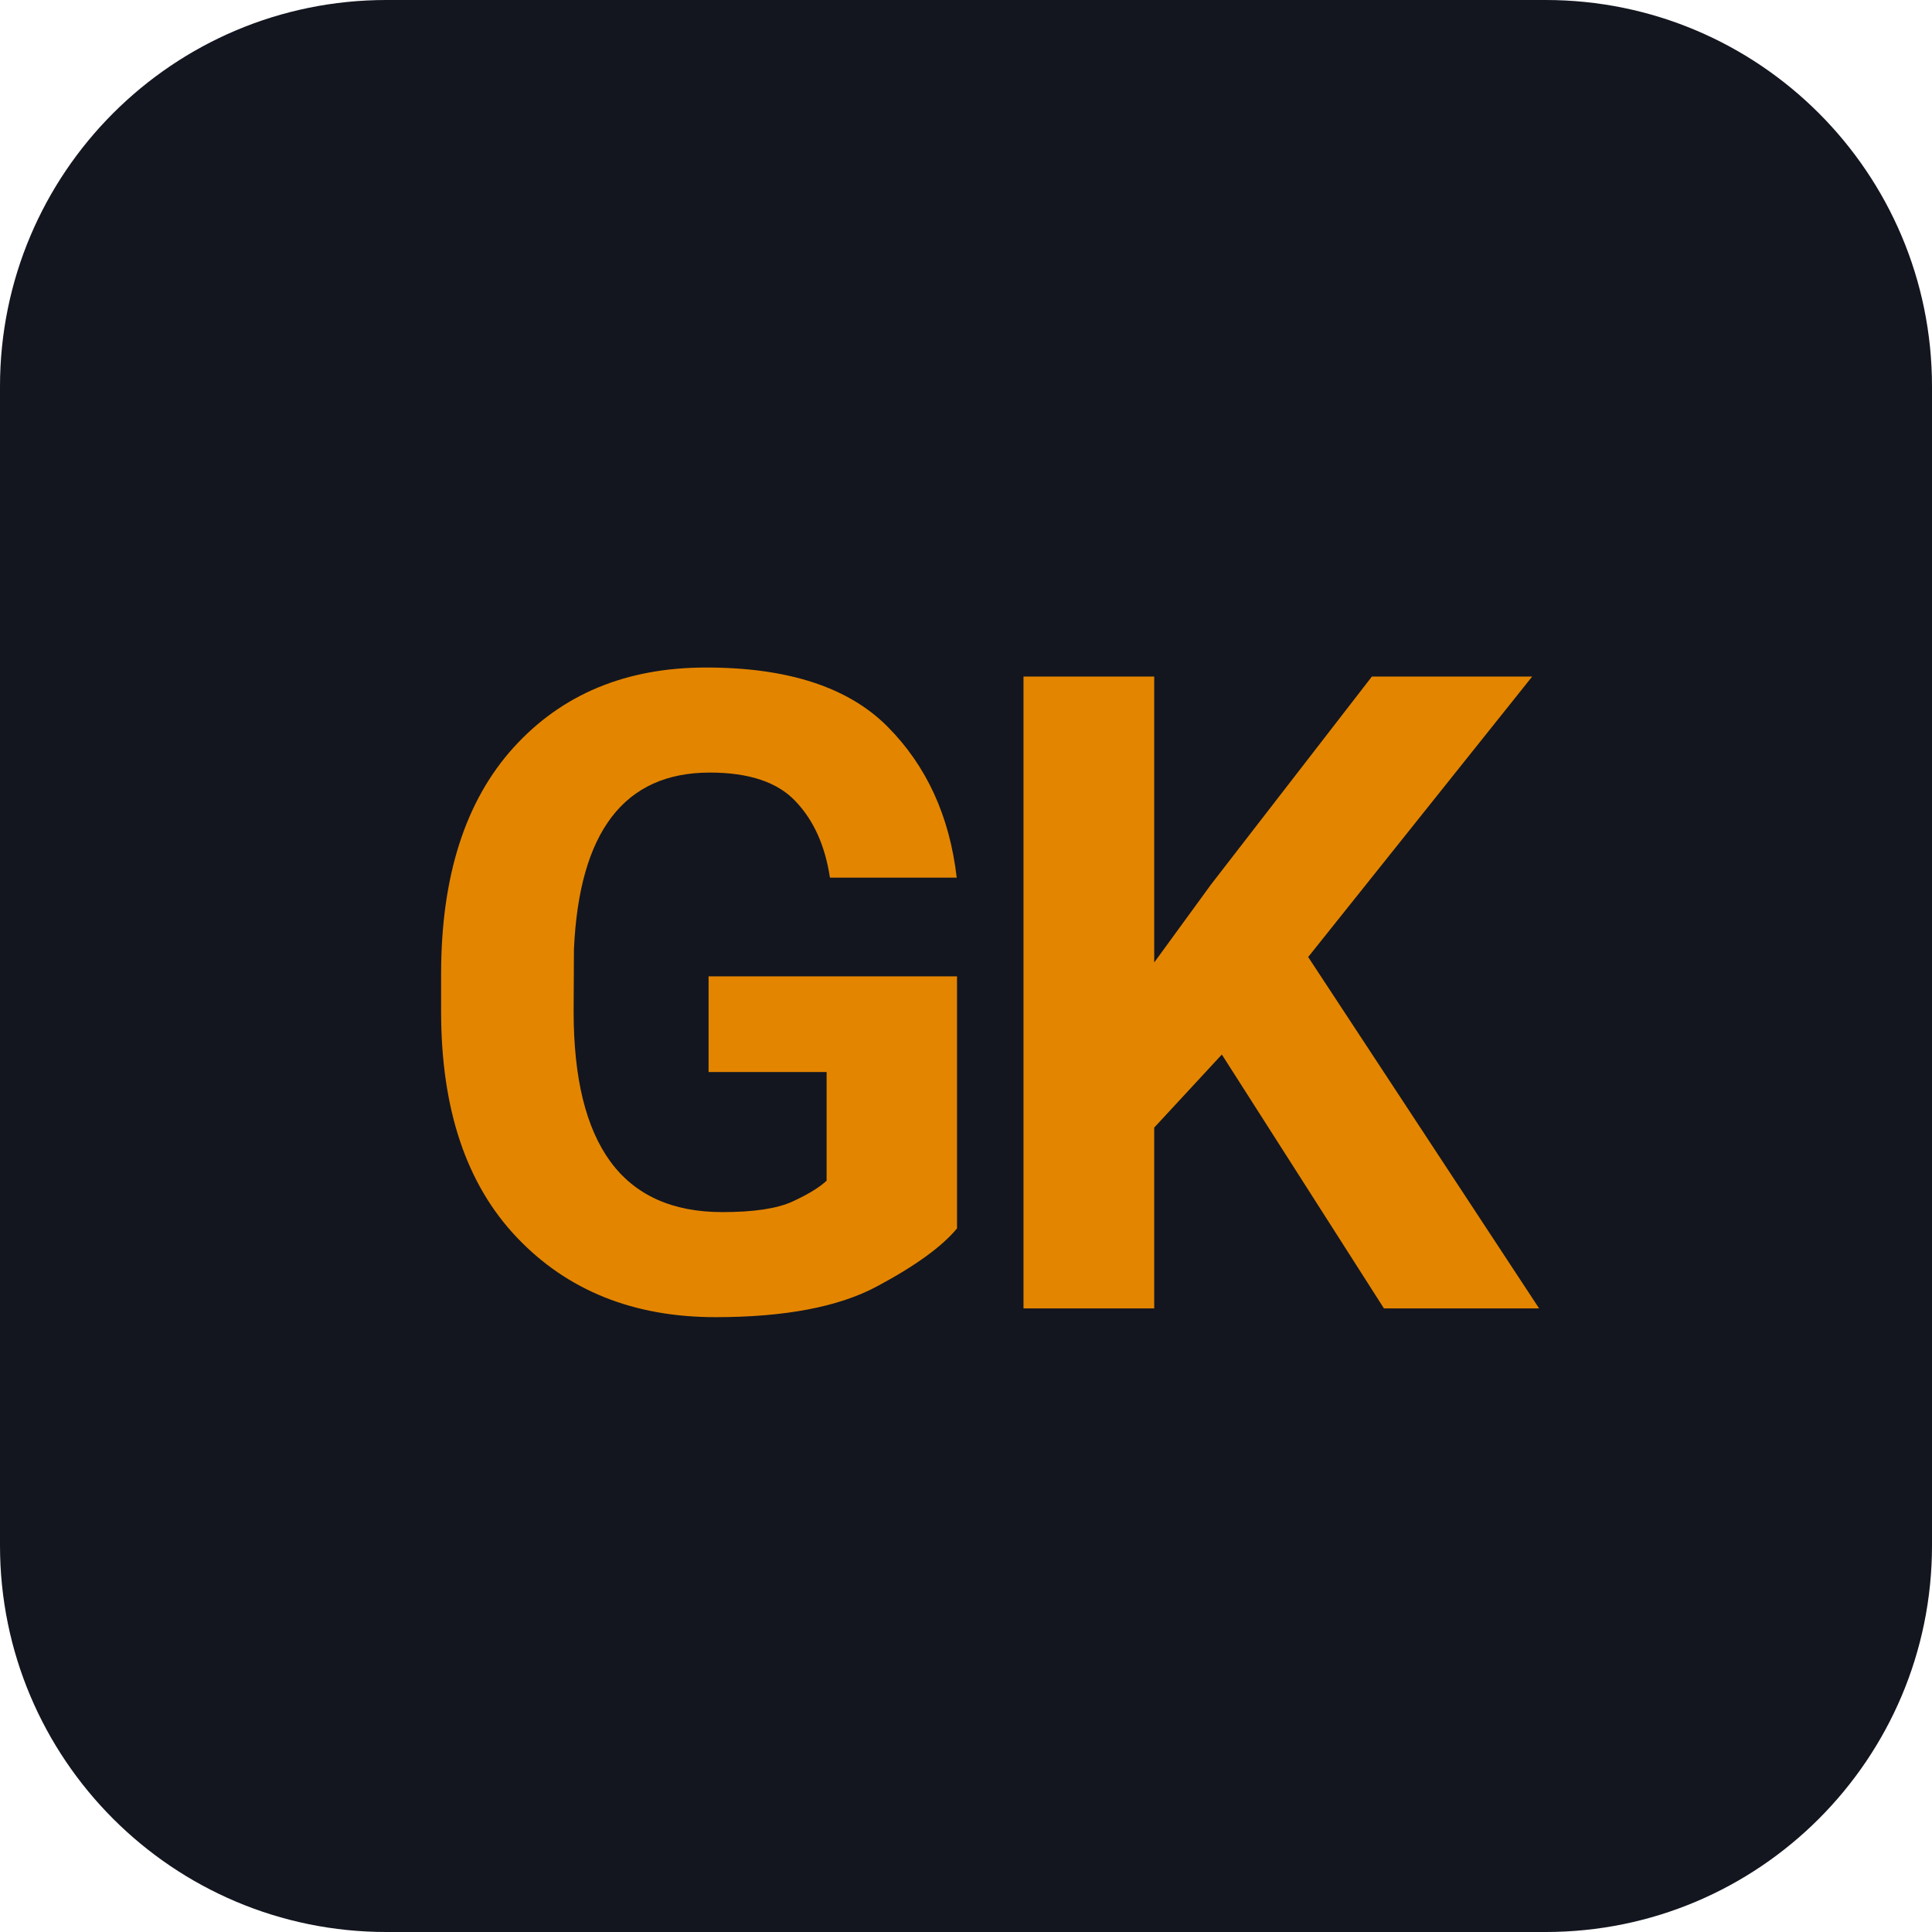
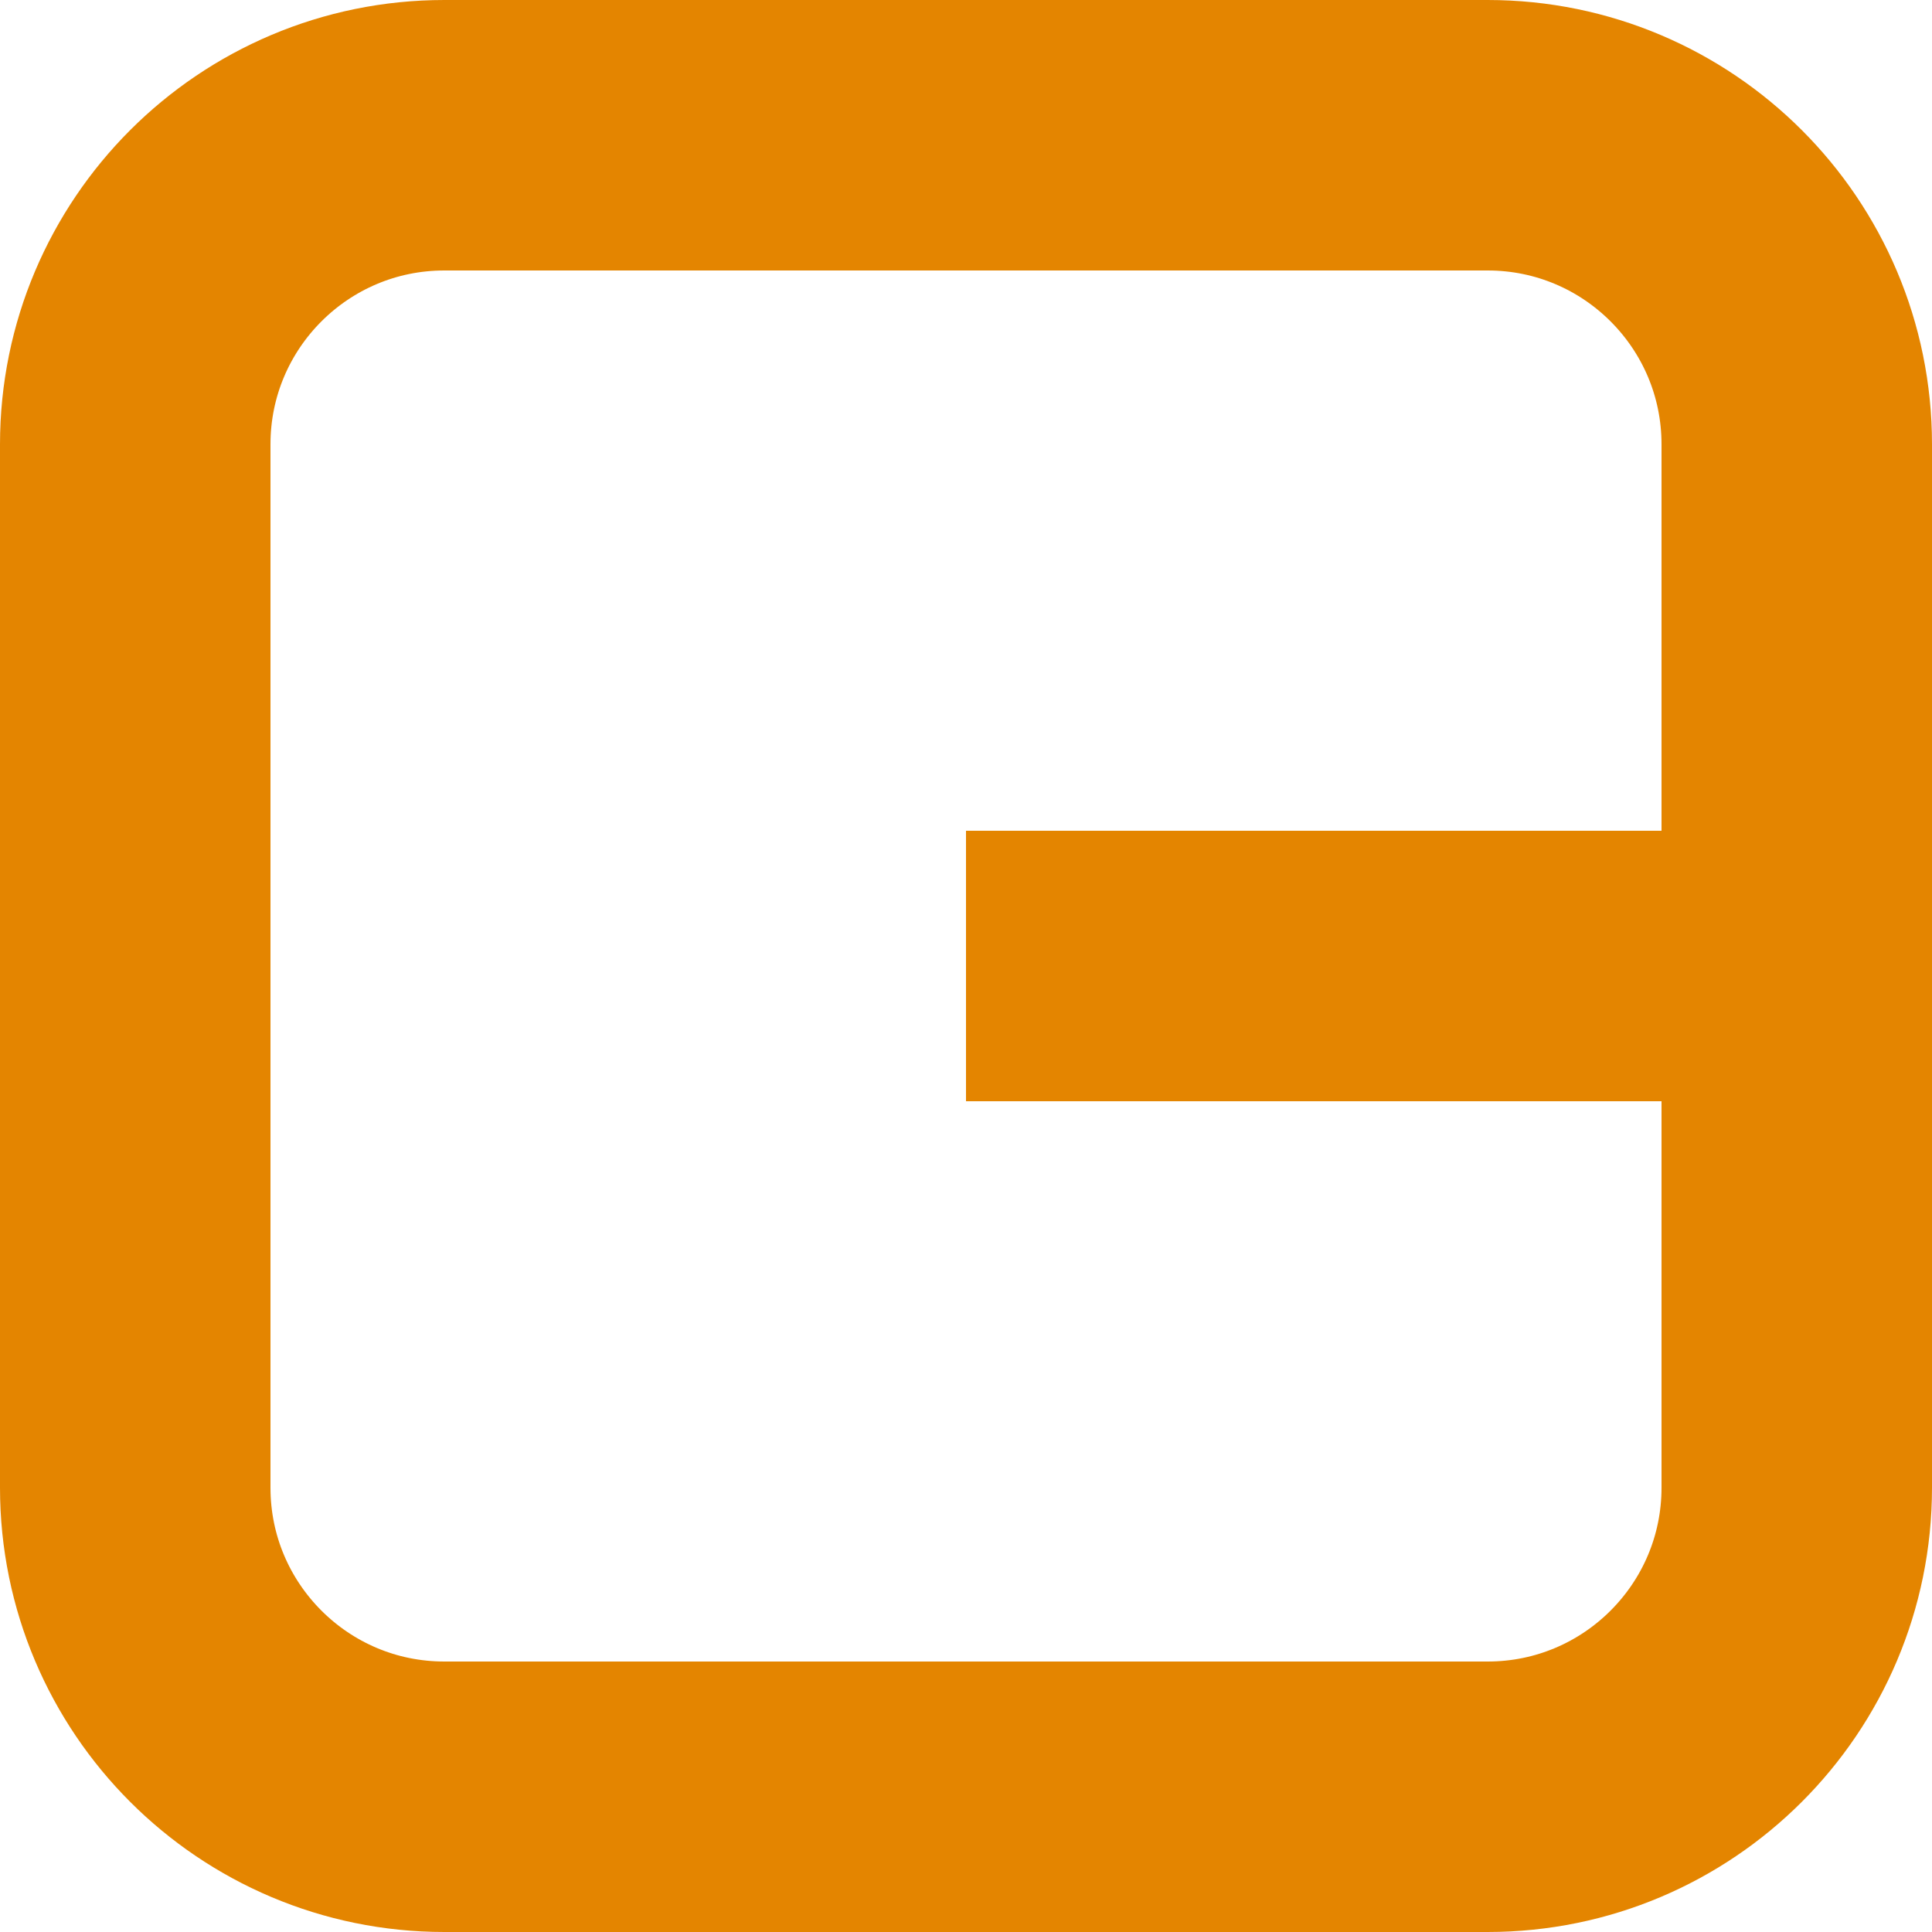
<svg xmlns="http://www.w3.org/2000/svg" viewBox="0 0 100 100">
-   <rect width="100" height="100" rx="20" fill="#13161f" />
-   <text x="50" y="52" dominant-baseline="central" text-anchor="middle" font-family="system-ui, -apple-system, 'Segoe UI', Roboto, 'DejaVu Sans', sans-serif" font-weight="700" font-size="46" letter-spacing="-2" fill="#e48500">GK</text>
+   <rect x="7" y="7" width="86" height="86" rx="16" fill="none" stroke="#e48500" stroke-width="14" />
+   <rect x="50" y="43" width="50" height="14" fill="#e48500" />
</svg>
